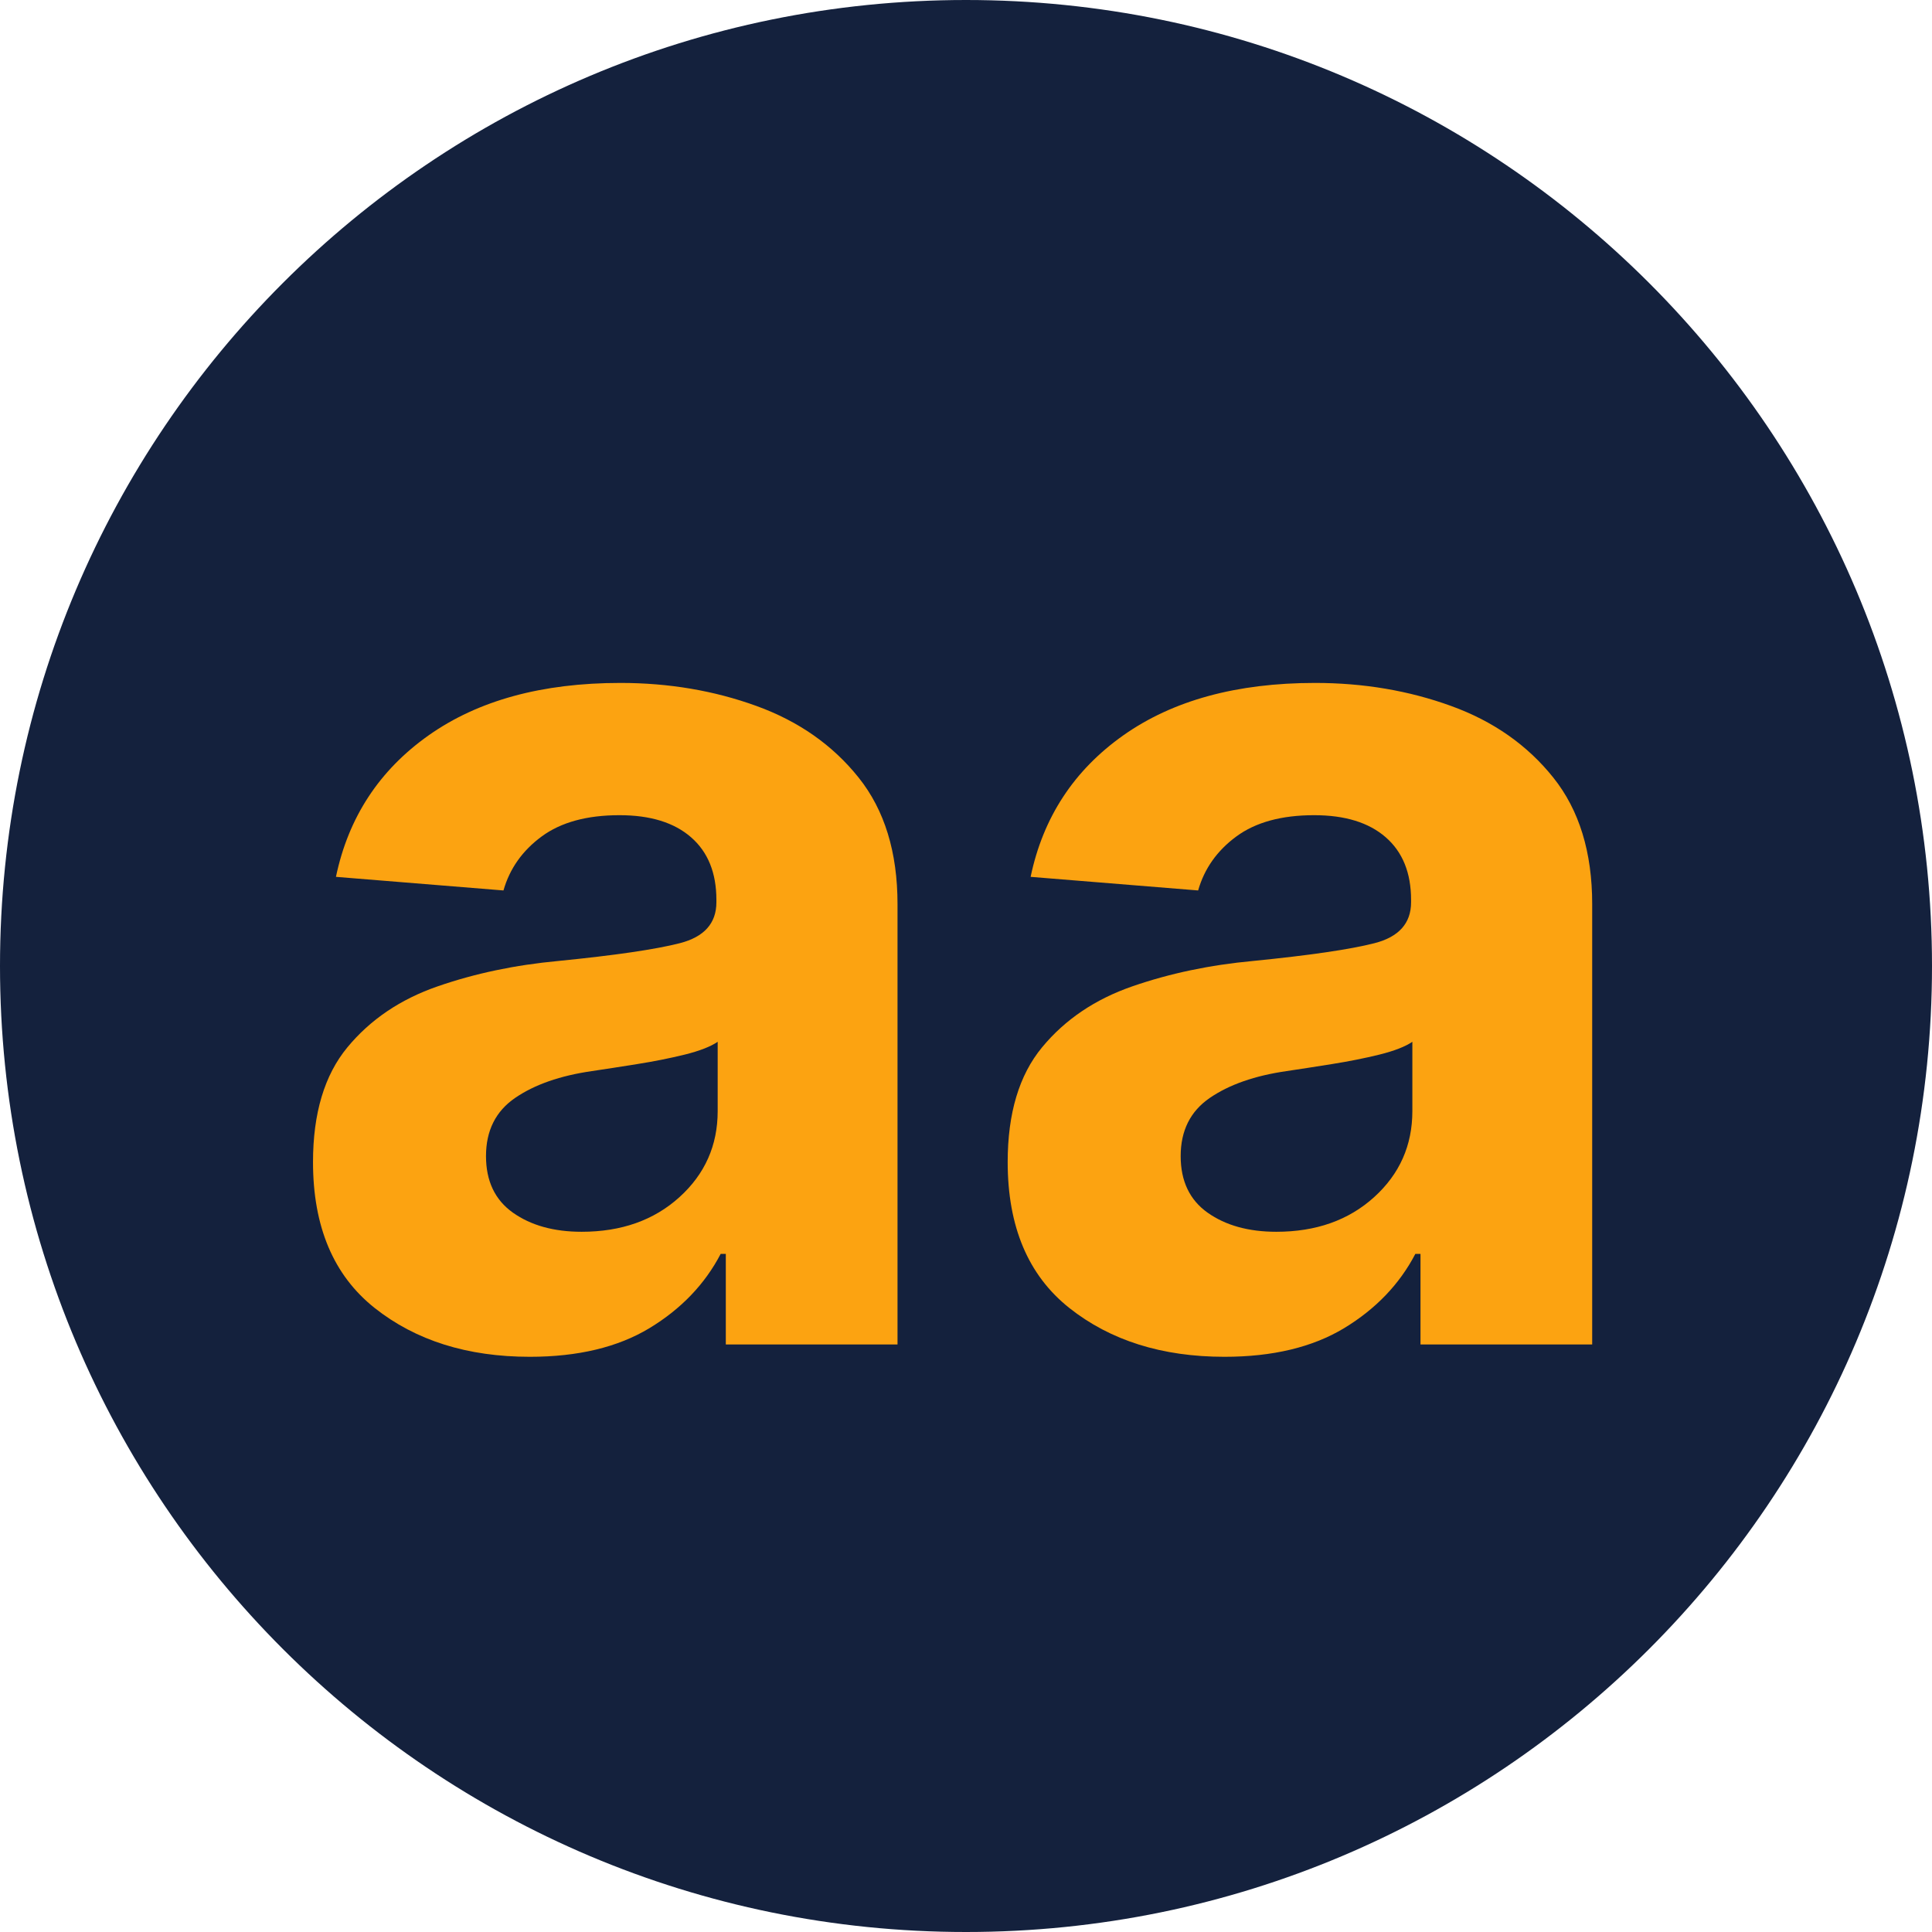
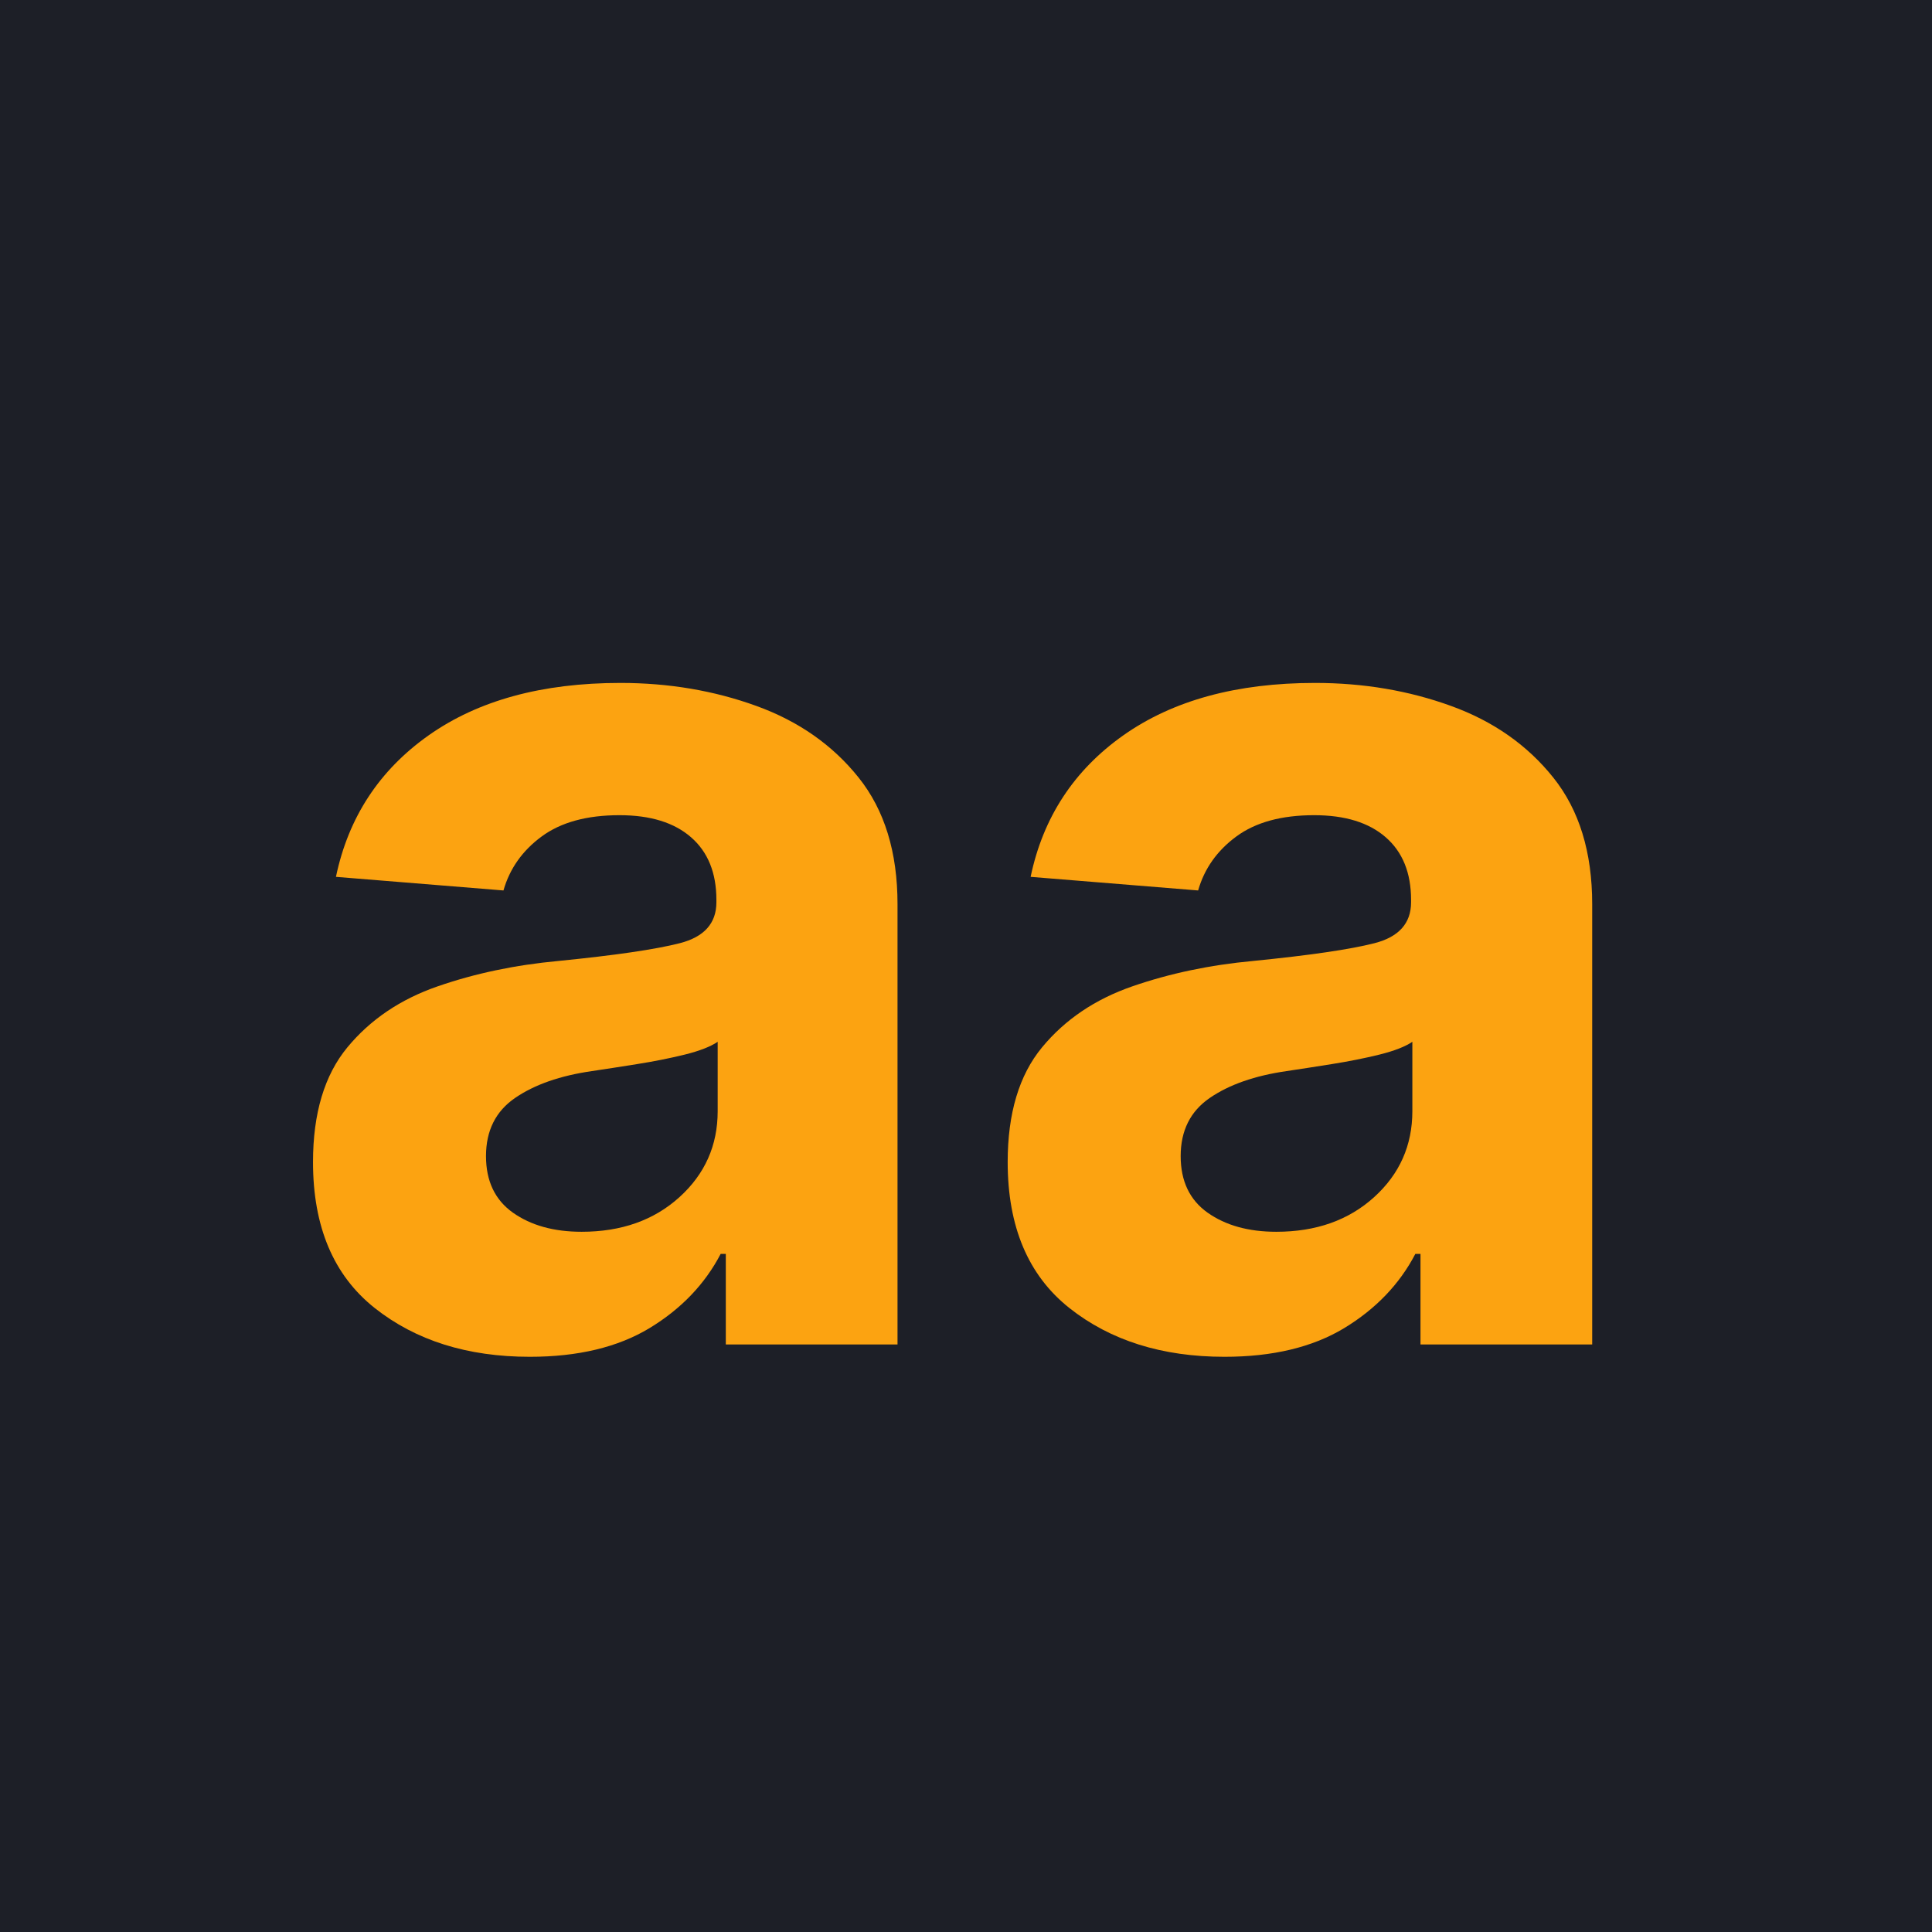
<svg xmlns="http://www.w3.org/2000/svg" width="1000" zoomAndPan="magnify" viewBox="0 0 375 375" height="1000" preserveAspectRatio="xMidYMid meet" version="1.0">
-   <defs>
-     <g />
-     <clipPath id="518292eb48">
-       <path d="M 187.5 0 C 83.945 0 0 83.945 0 187.5 C 0 291.055 83.945 375 187.5 375 C 291.055 375 375 291.055 375 187.5 C 375 83.945 291.055 0 187.5 0 Z M 187.5 0 " clip-rule="nonzero" />
-     </clipPath>
-   </defs>
-   <g clip-path="url(#518292eb48)">
-     <rect x="-37.5" width="450" fill="#14213d" y="-37.5" height="450" fill-opacity="1" />
-   </g>
+   <rect x="0" y="0" width="375" height="375" fill="#1D1F27" />
  <g fill="#fca311" fill-opacity="1">
    <g transform="translate(52.66043, 260.962)">
      <g>
        <path d="M 50.172 2.391 C 38.066 2.391 28.023 -0.77 20.047 -7.094 C 12.078 -13.426 8.094 -22.863 8.094 -35.406 C 8.094 -44.863 10.316 -52.285 14.766 -57.672 C 19.223 -63.066 25.066 -67.016 32.297 -69.516 C 39.535 -72.023 47.336 -73.664 55.703 -74.438 C 66.703 -75.531 74.566 -76.68 79.297 -77.891 C 84.023 -79.109 86.391 -81.754 86.391 -85.828 L 86.391 -86.312 C 86.391 -91.539 84.754 -95.582 81.484 -98.438 C 78.211 -101.301 73.578 -102.734 67.578 -102.734 C 61.254 -102.734 56.223 -101.359 52.484 -98.609 C 48.742 -95.859 46.27 -92.363 45.062 -88.125 L 12.547 -90.766 C 14.961 -102.316 20.969 -111.477 30.562 -118.25 C 40.164 -125.02 52.562 -128.406 67.75 -128.406 C 77.156 -128.406 85.957 -126.914 94.156 -123.938 C 102.352 -120.969 108.969 -116.332 114 -110.031 C 119.031 -103.738 121.547 -95.555 121.547 -85.484 L 121.547 0 L 88.219 0 L 88.219 -17.578 L 87.219 -17.578 C 84.145 -11.691 79.539 -6.891 73.406 -3.172 C 67.27 0.535 59.523 2.391 50.172 2.391 Z M 60.234 -21.875 C 67.941 -21.875 74.27 -24.113 79.219 -28.594 C 84.164 -33.07 86.641 -38.641 86.641 -45.297 L 86.641 -58.75 C 85.266 -57.812 83.133 -56.984 80.25 -56.266 C 77.363 -55.555 74.281 -54.941 71 -54.422 C 67.727 -53.898 64.801 -53.445 62.219 -53.062 C 56.062 -52.176 51.098 -50.441 47.328 -47.859 C 43.555 -45.273 41.672 -41.508 41.672 -36.562 C 41.672 -31.719 43.414 -28.055 46.906 -25.578 C 50.406 -23.109 54.848 -21.875 60.234 -21.875 Z M 60.234 -21.875 " />
      </g>
    </g>
  </g>
  <g fill="#fca311" fill-opacity="1">
    <g transform="translate(187.4962, 260.962)">
      <g>
        <path d="M 50.172 2.391 C 38.066 2.391 28.023 -0.77 20.047 -7.094 C 12.078 -13.426 8.094 -22.863 8.094 -35.406 C 8.094 -44.863 10.316 -52.285 14.766 -57.672 C 19.223 -63.066 25.066 -67.016 32.297 -69.516 C 39.535 -72.023 47.336 -73.664 55.703 -74.438 C 66.703 -75.531 74.566 -76.68 79.297 -77.891 C 84.023 -79.109 86.391 -81.754 86.391 -85.828 L 86.391 -86.312 C 86.391 -91.539 84.754 -95.582 81.484 -98.438 C 78.211 -101.301 73.578 -102.734 67.578 -102.734 C 61.254 -102.734 56.223 -101.359 52.484 -98.609 C 48.742 -95.859 46.27 -92.363 45.062 -88.125 L 12.547 -90.766 C 14.961 -102.316 20.969 -111.477 30.562 -118.25 C 40.164 -125.02 52.562 -128.406 67.75 -128.406 C 77.156 -128.406 85.957 -126.914 94.156 -123.938 C 102.352 -120.969 108.969 -116.332 114 -110.031 C 119.031 -103.738 121.547 -95.555 121.547 -85.484 L 121.547 0 L 88.219 0 L 88.219 -17.578 L 87.219 -17.578 C 84.145 -11.691 79.539 -6.891 73.406 -3.172 C 67.27 0.535 59.523 2.391 50.172 2.391 Z M 60.234 -21.875 C 67.941 -21.875 74.27 -24.113 79.219 -28.594 C 84.164 -33.07 86.641 -38.641 86.641 -45.297 L 86.641 -58.75 C 85.266 -57.812 83.133 -56.984 80.25 -56.266 C 77.363 -55.555 74.281 -54.941 71 -54.422 C 67.727 -53.898 64.801 -53.445 62.219 -53.062 C 56.062 -52.176 51.098 -50.441 47.328 -47.859 C 43.555 -45.273 41.672 -41.508 41.672 -36.562 C 41.672 -31.719 43.414 -28.055 46.906 -25.578 C 50.406 -23.109 54.848 -21.875 60.234 -21.875 Z M 60.234 -21.875 " />
      </g>
    </g>
  </g>
</svg>
